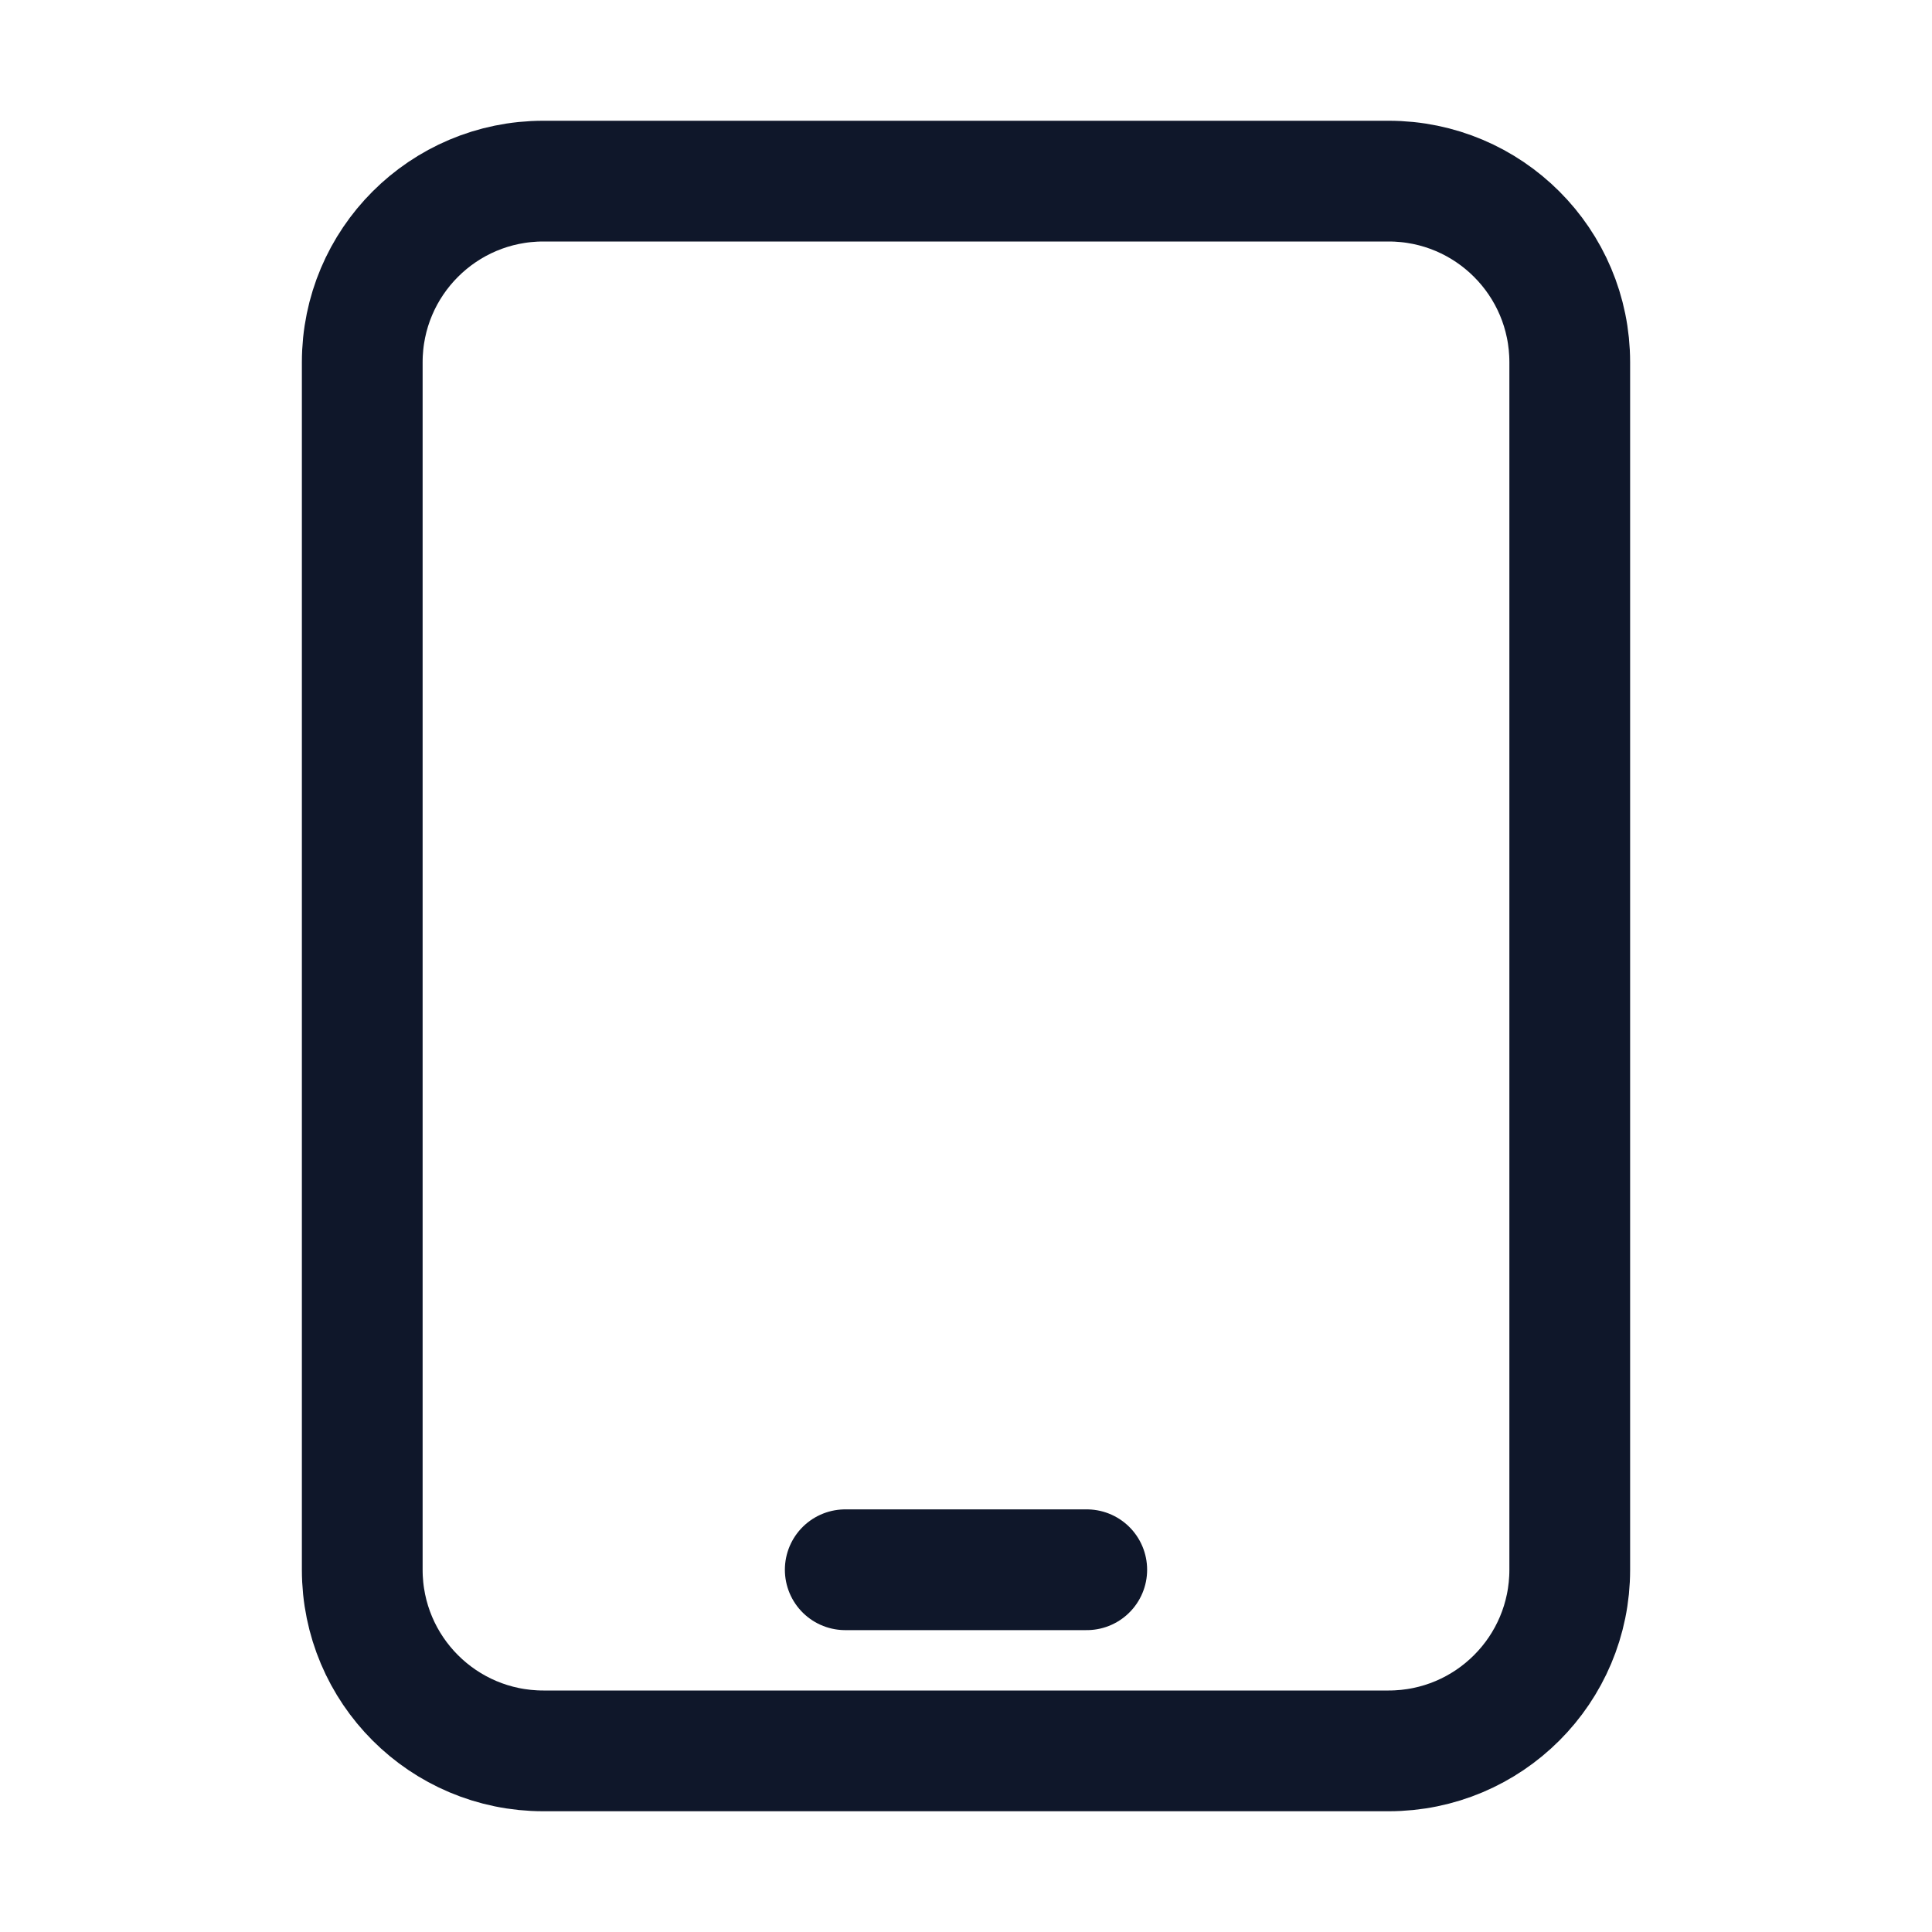
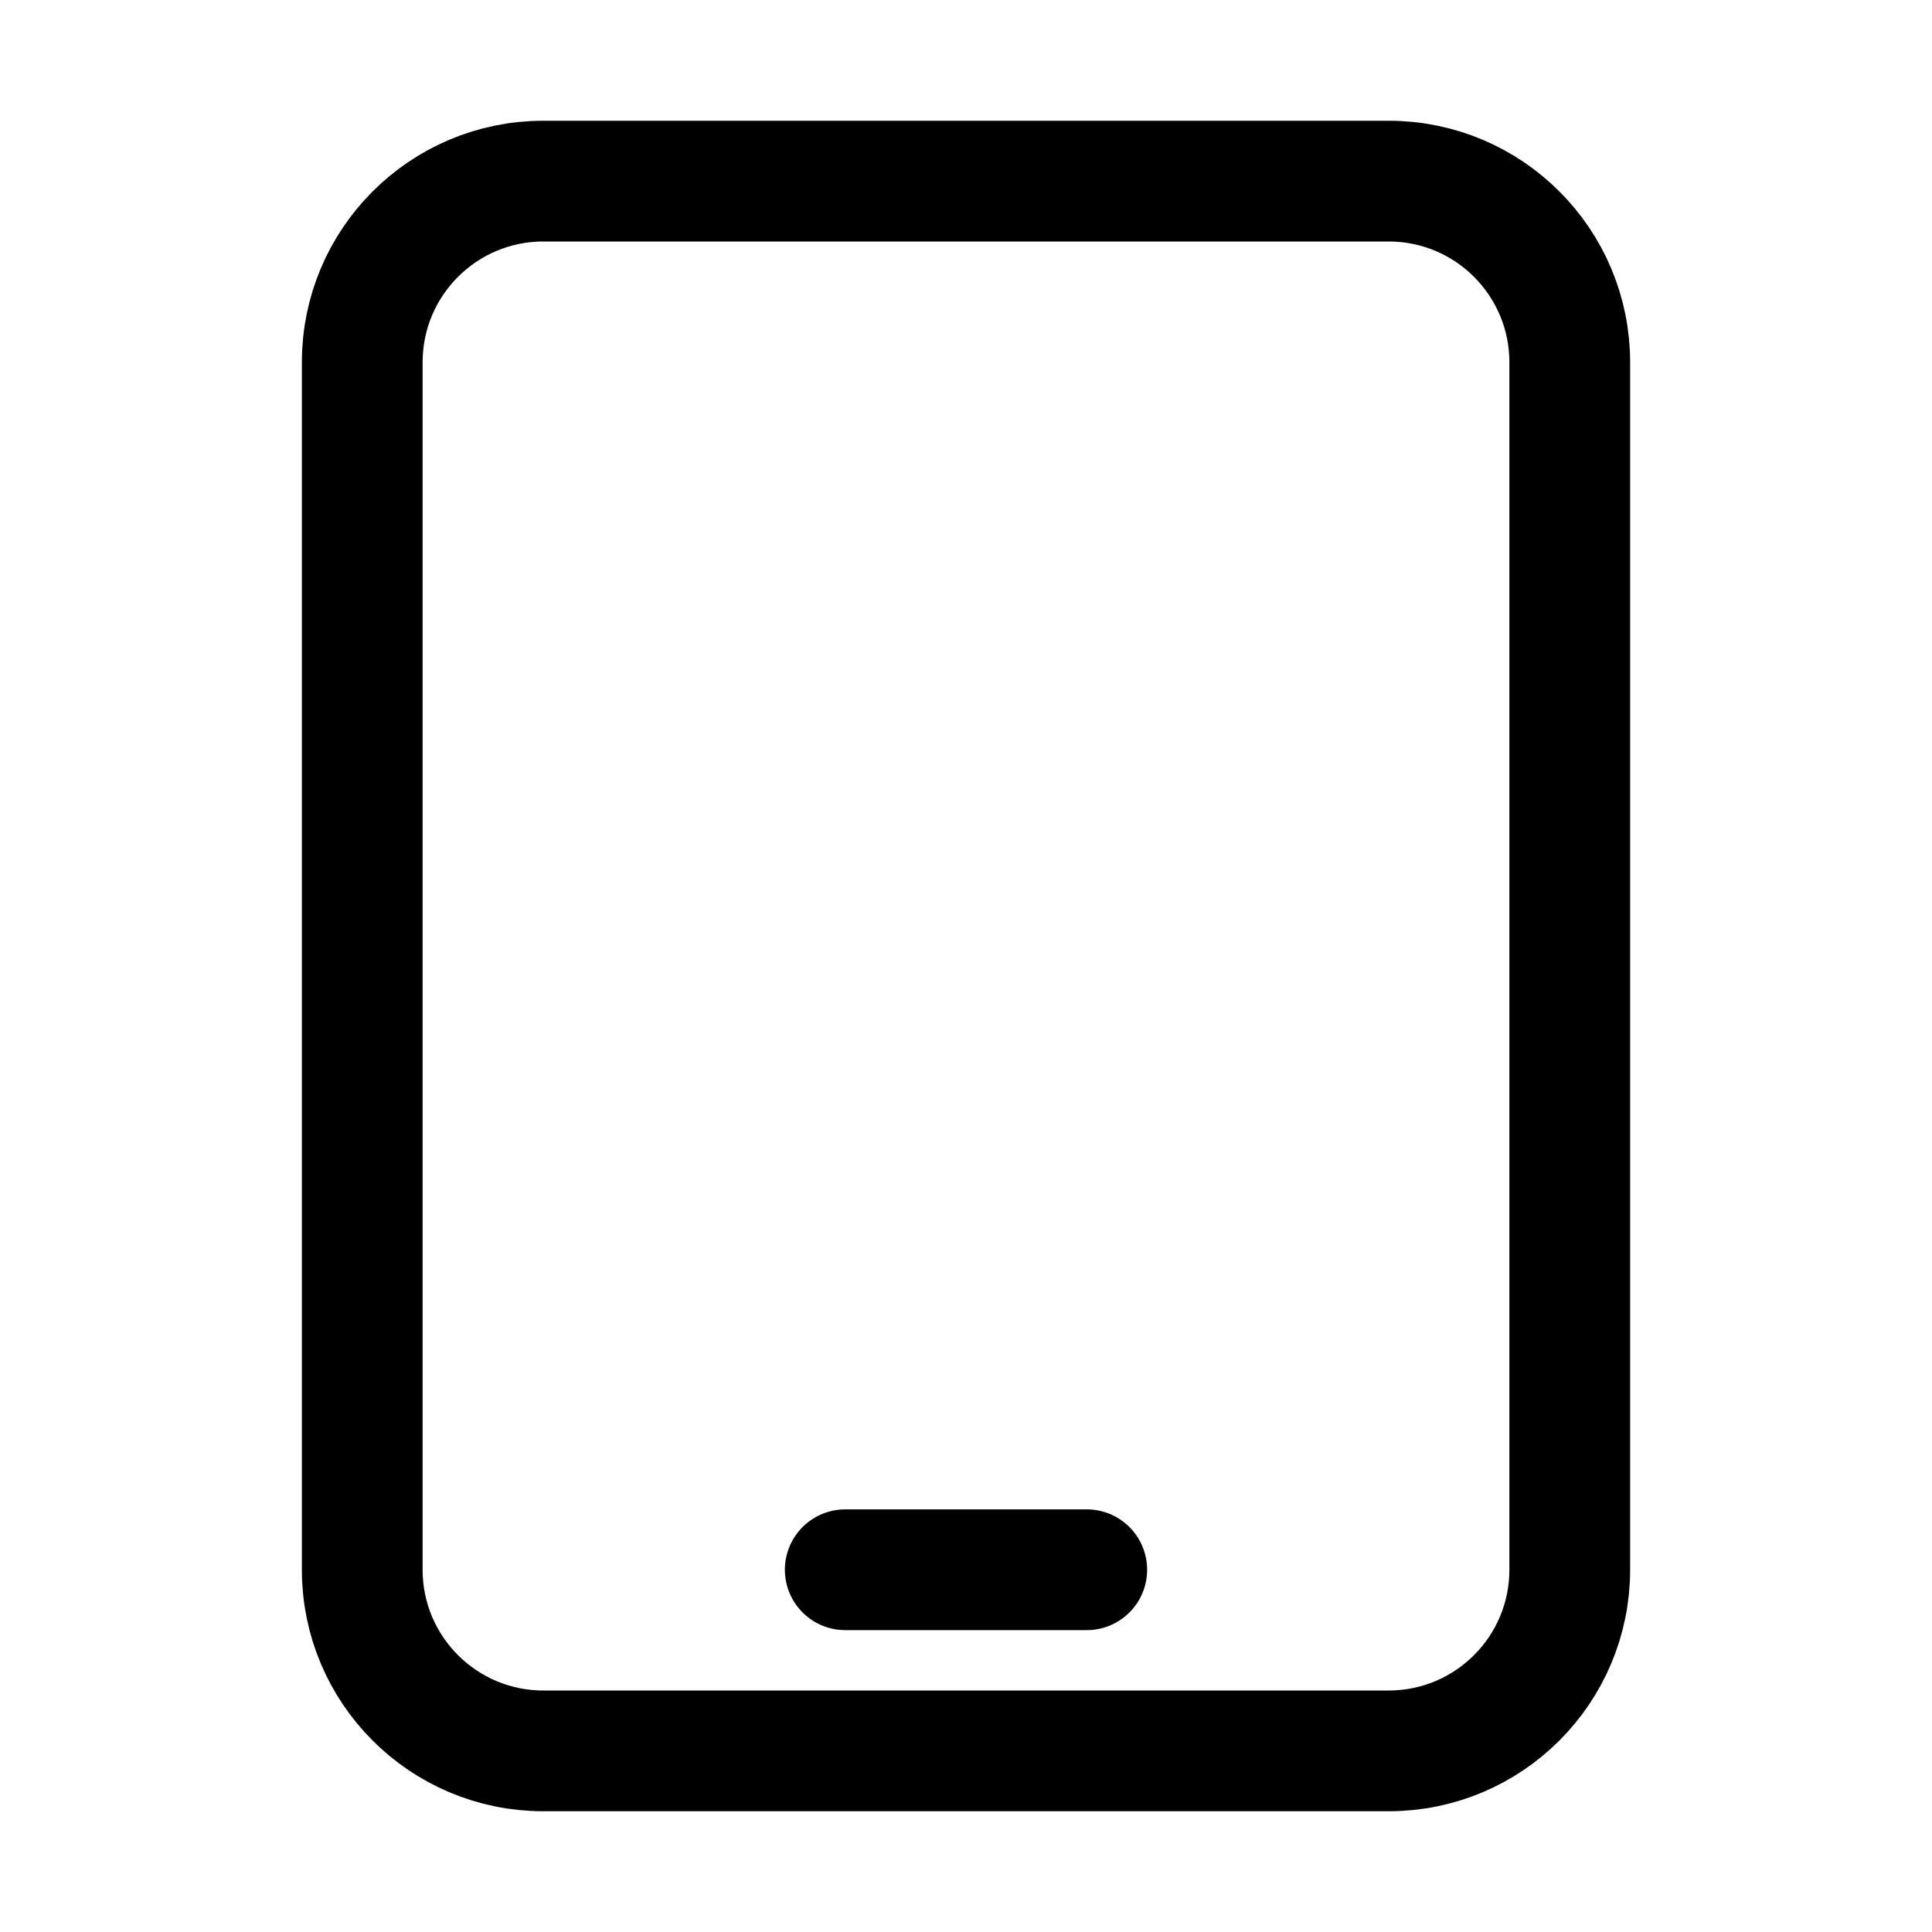
<svg xmlns="http://www.w3.org/2000/svg" width="24" height="24" viewBox="0 0 24 24" fill="none">
-   <path d="M10.5 19.5H13.5M6.75 21.75H17.25C18.493 21.75 19.5 20.743 19.5 19.5V4.5C19.5 3.257 18.493 2.25 17.25 2.25H6.75C5.507 2.25 4.5 3.257 4.5 4.5V19.5C4.5 20.743 5.507 21.75 6.75 21.75Z" stroke="#0F172A" stroke-width="1.5" stroke-linecap="round" stroke-linejoin="round" />
+   <path d="M10.5 19.5H13.5M6.75 21.75H17.25C18.493 21.75 19.5 20.743 19.5 19.5V4.5C19.5 3.257 18.493 2.25 17.25 2.25H6.75C5.507 2.25 4.5 3.257 4.5 4.5V19.5C4.5 20.743 5.507 21.75 6.75 21.75Z" stroke="currentColor" stroke-width="1.5" stroke-linecap="round" stroke-linejoin="round" />
</svg>
